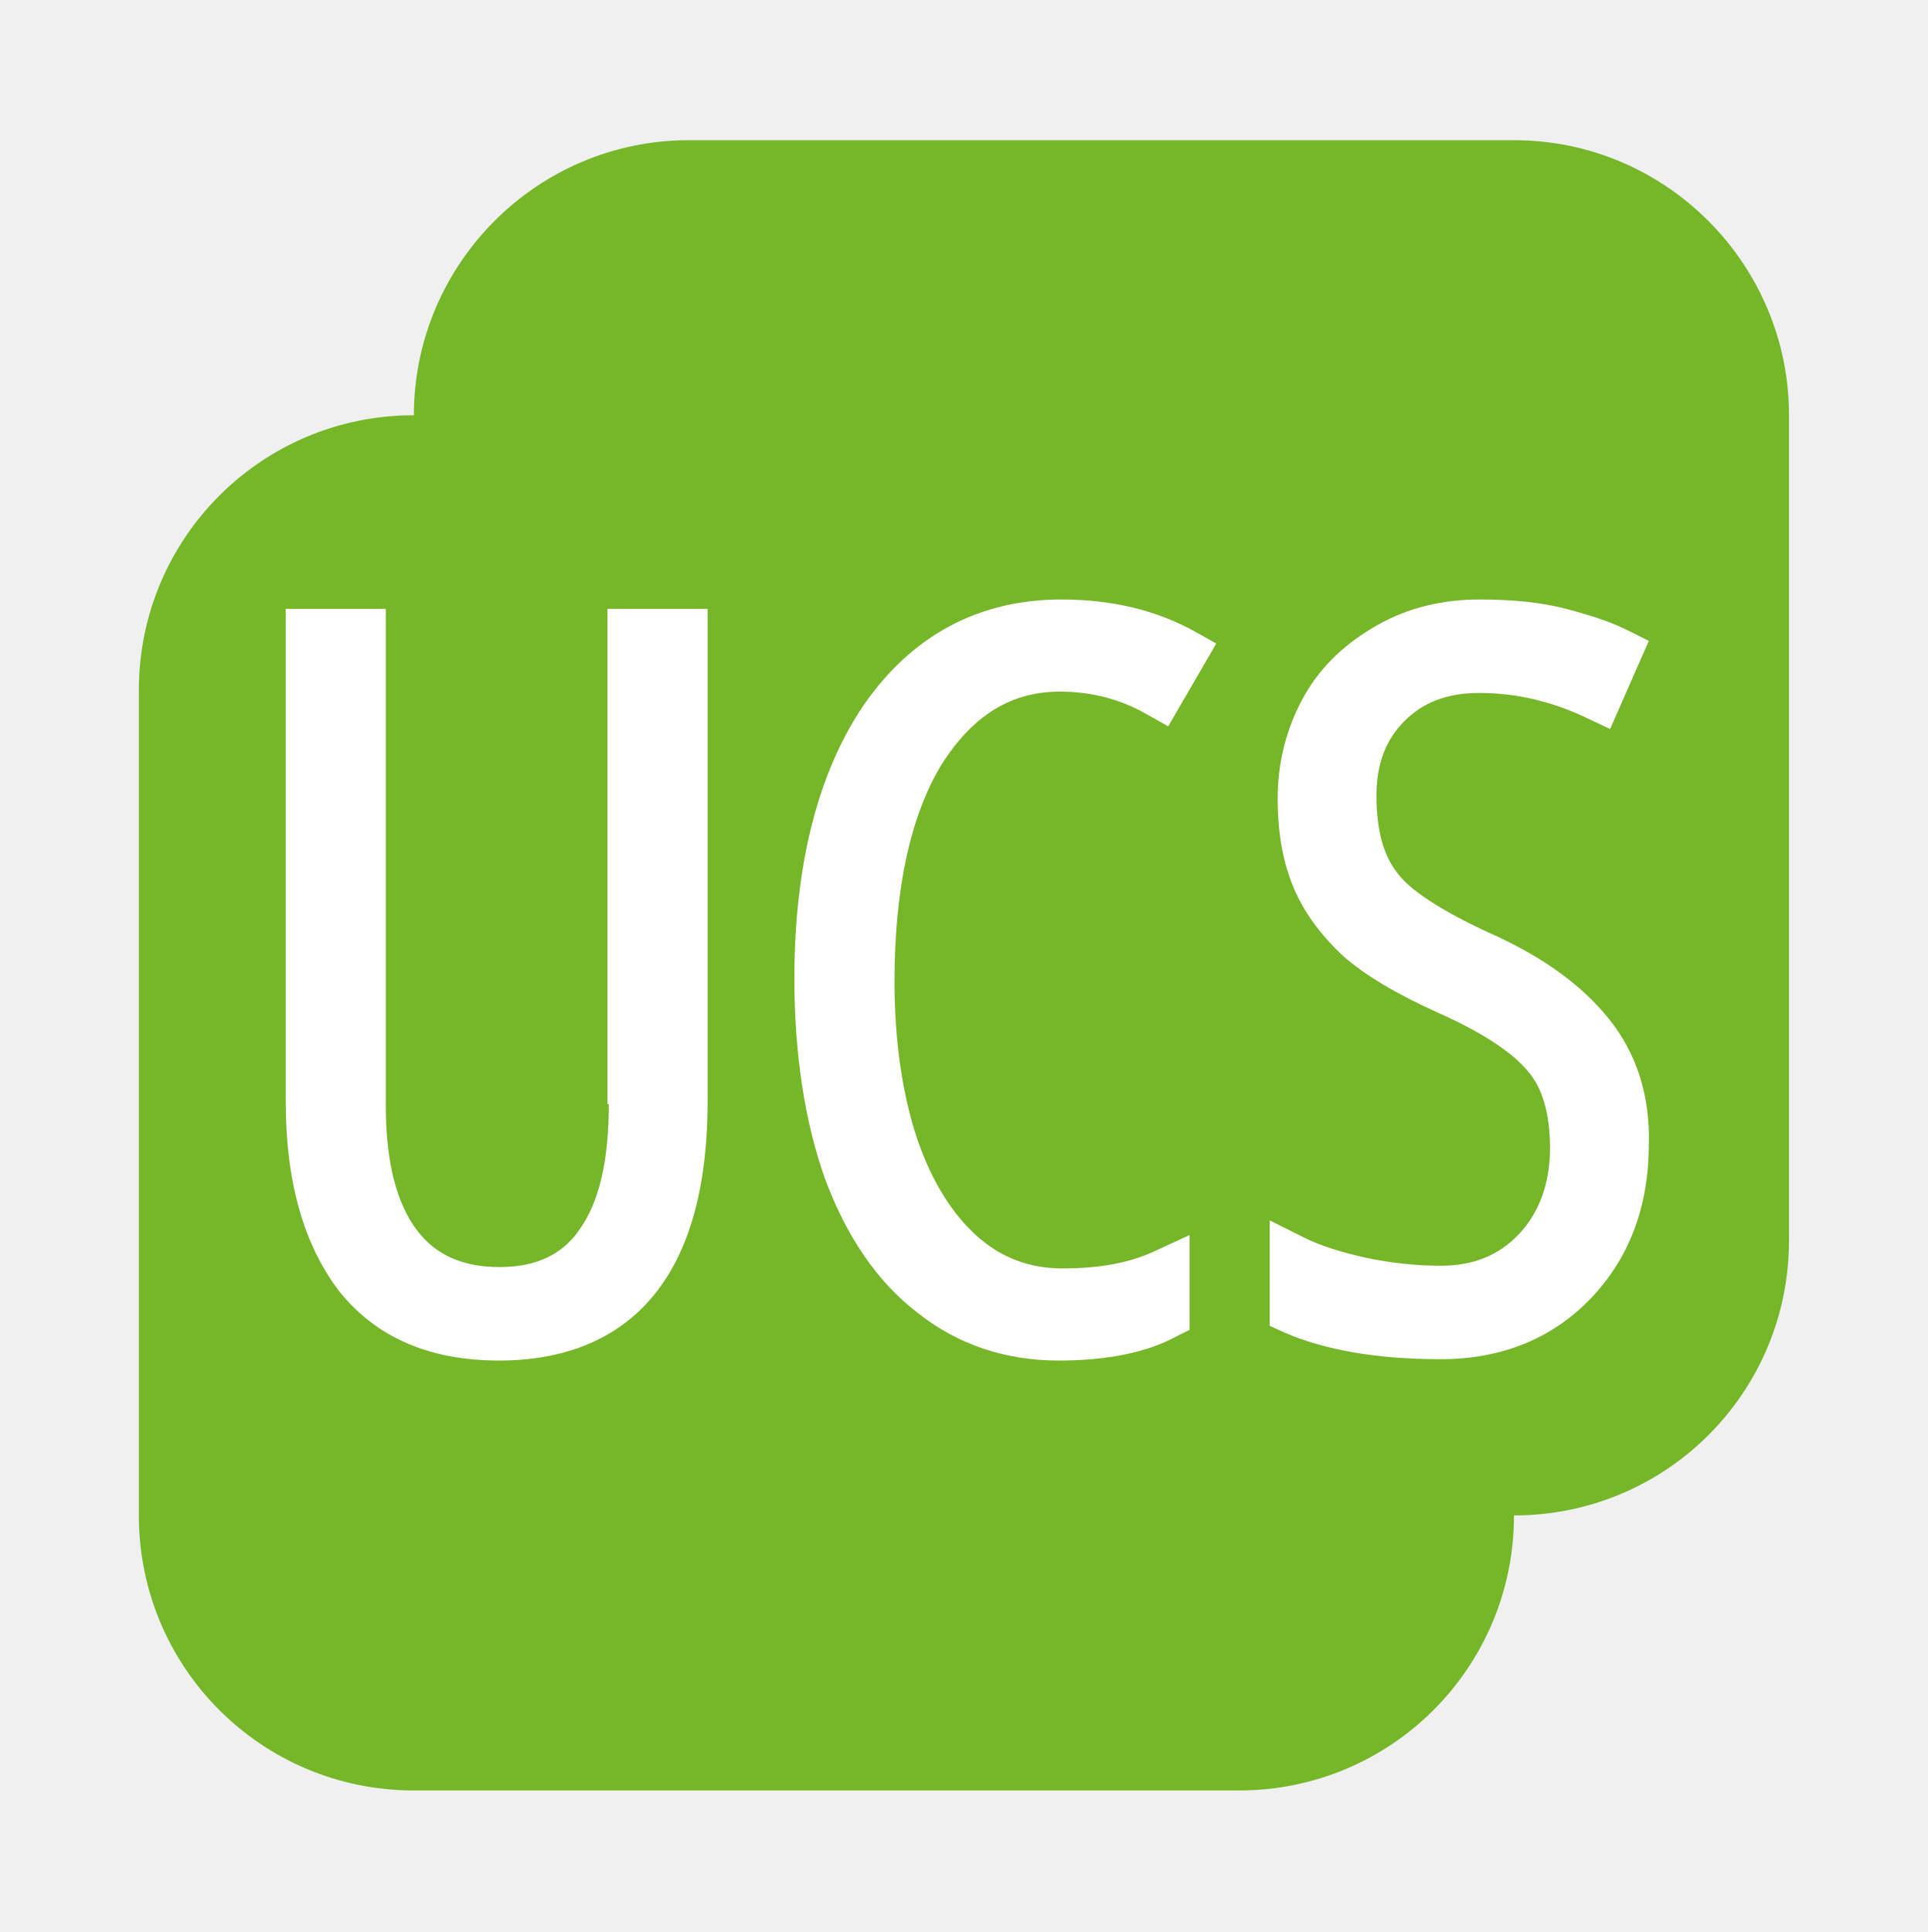
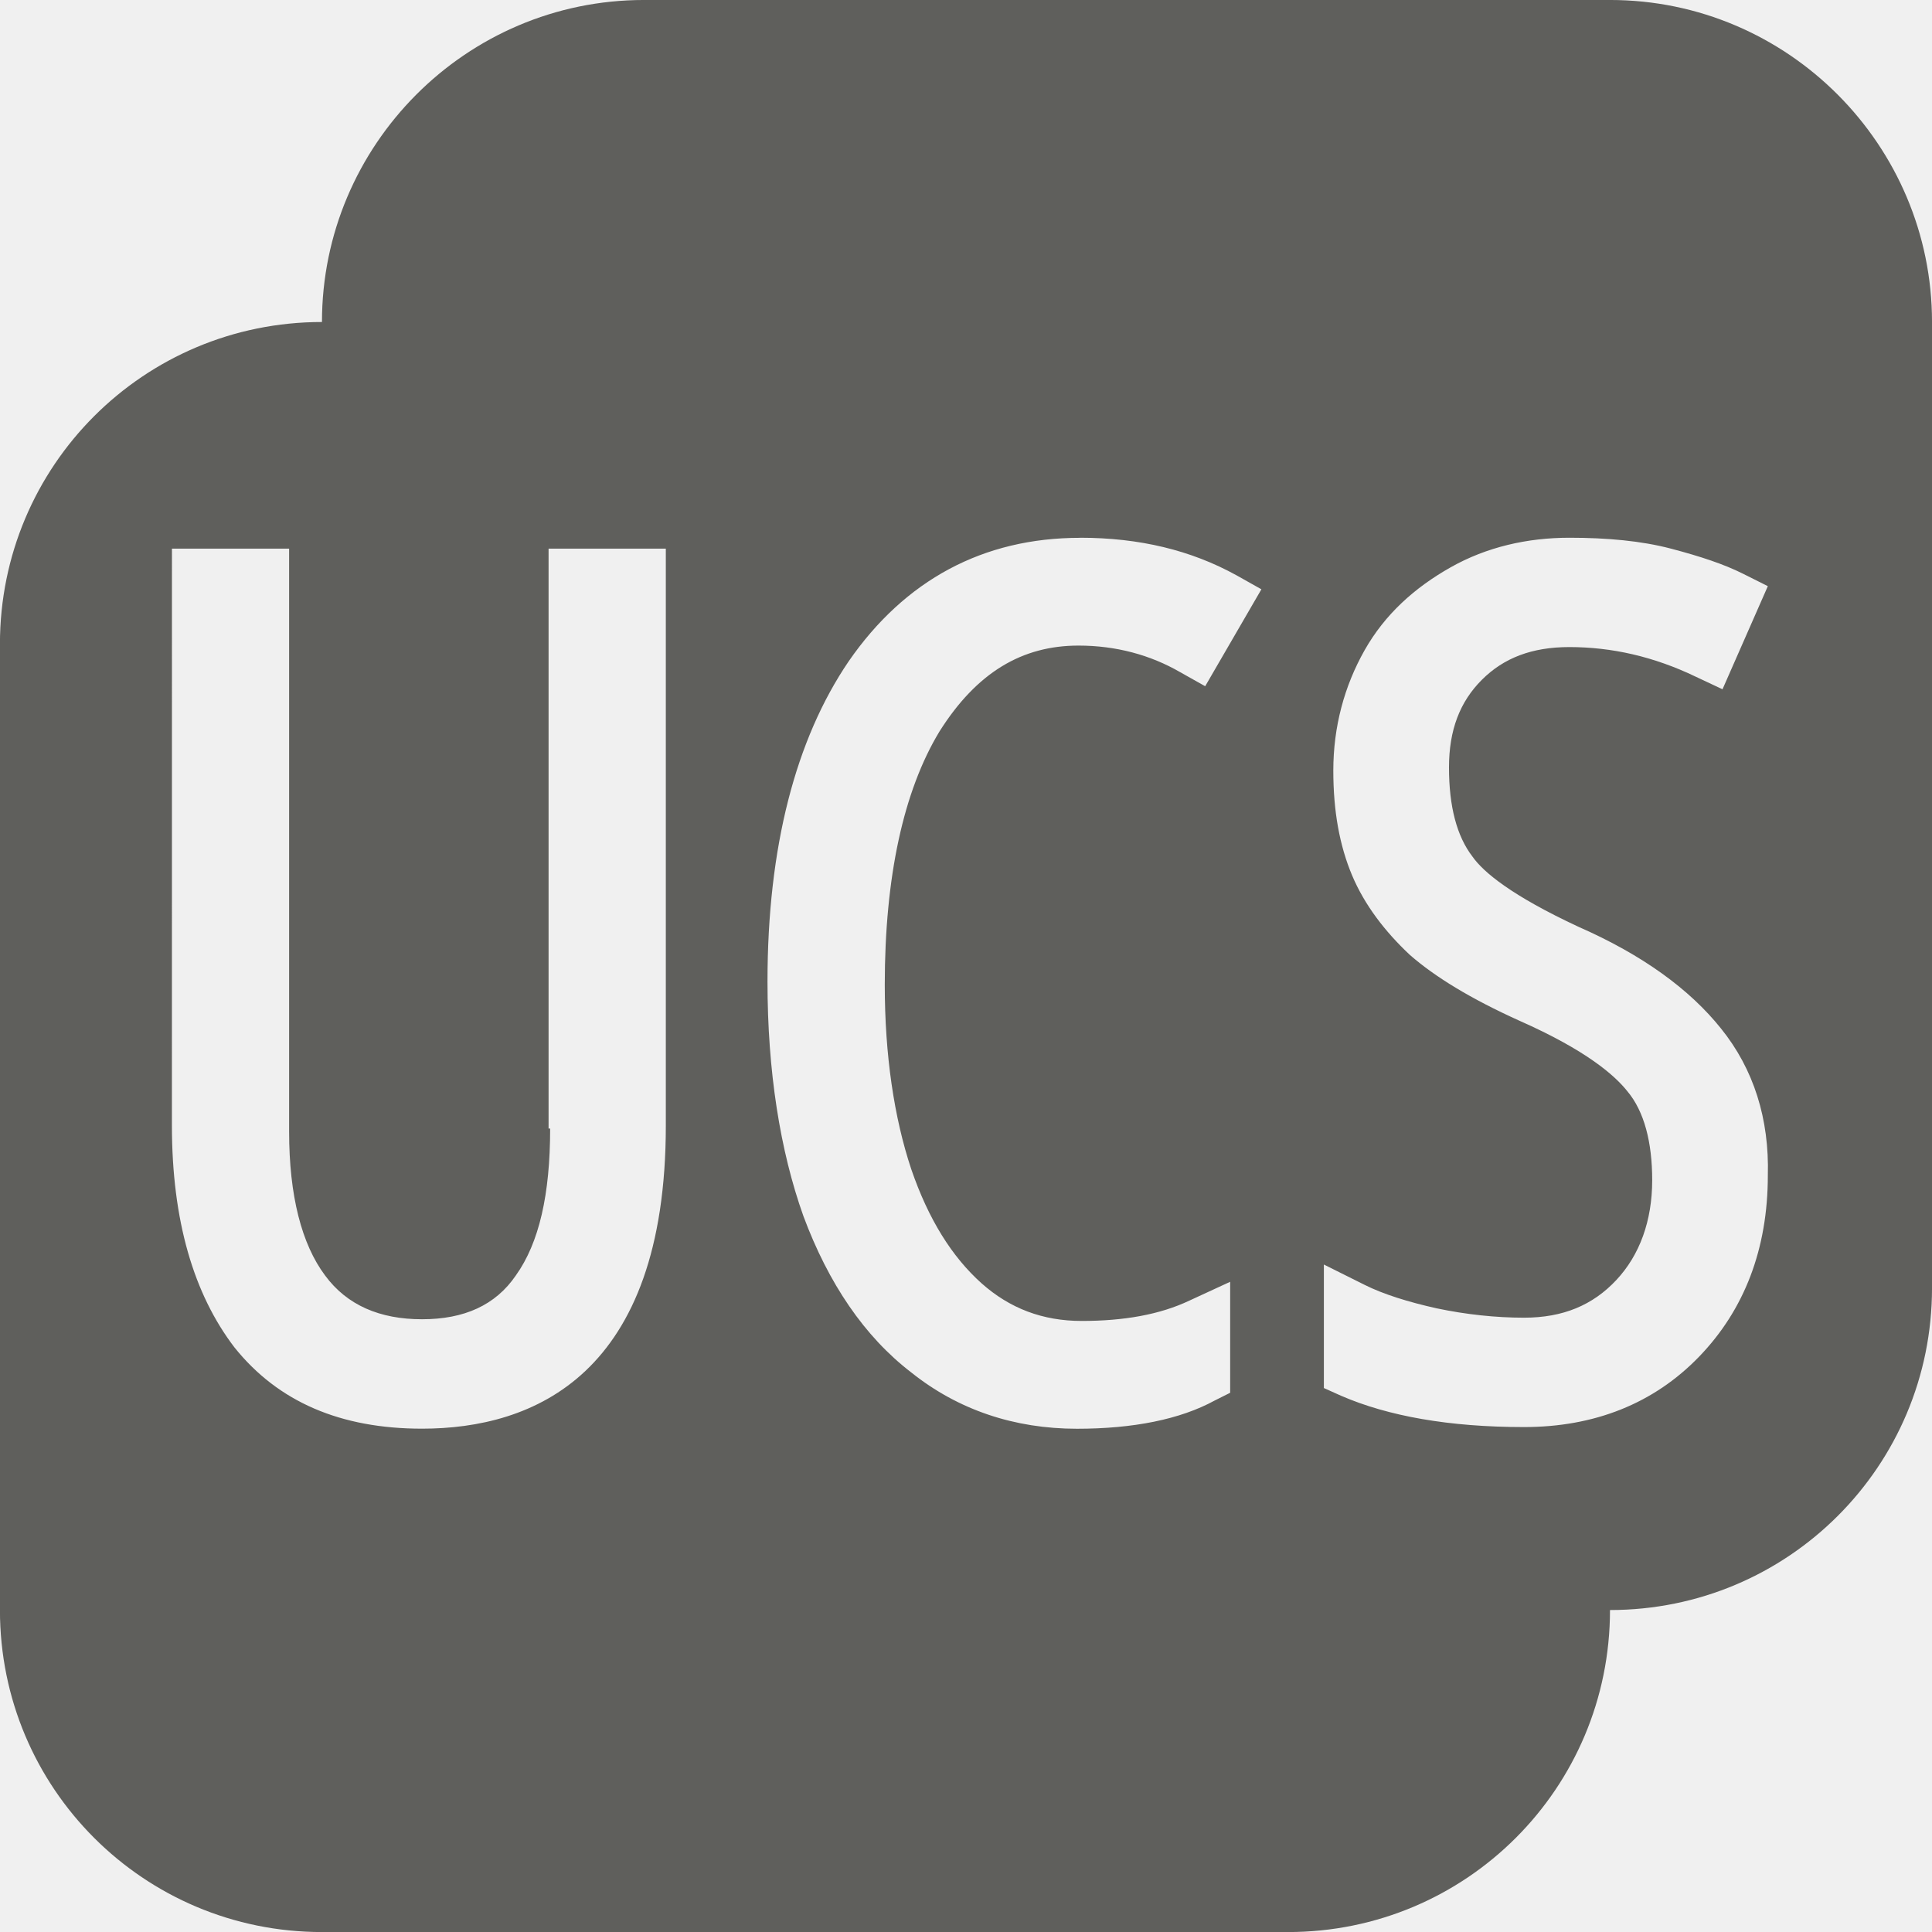
- <svg xmlns="http://www.w3.org/2000/svg" xmlns:xlink="http://www.w3.org/1999/xlink" version="1.1" id="svg5124" x="0px" y="0px" viewBox="0 0 144.4 144.7" style="enable-background:new 0 0 144.4 144.7;" xml:space="preserve">
-   <style type="text/css">
+ <svg xmlns="http://www.w3.org/2000/svg" xmlns:xlink="http://www.w3.org/1999/xlink" version="1.1" id="svg5124" x="0px" y="0px" viewBox="0 0 80 80" xml:space="preserve" width="80" height="80">
+   <defs id="defs32">
+     <defs id="defs11">
+       <rect height="123.6" width="123.6" y="10.5" x="10.4" id="SVGID_3_" />
+     </defs>
+     <clipPath id="SVGID_4_">
+       <use height="100%" width="100%" y="0" x="0" id="use13" style="overflow:visible" xlink:href="#SVGID_3_" />
+     </clipPath>
+   </defs>
+   <style type="text/css" id="style2">
	.st0{clip-path:url(#SVGID_2_);}
	.st1{clip-path:url(#SVGID_4_);fill:#76B72A;}
	.st2{clip-path:url(#SVGID_4_);fill:#FFFFFF;}
</style>
-   <g id="Bildmaterial_2_1_">
-     <g>
-       <defs>
+   <g id="Bildmaterial_2_1_" transform="matrix(0.6472492,0,0,0.6472492,-6.731392,-6.796117)">
+     <g id="g26">
+       <defs id="defs5">
        <rect id="SVGID_1_" x="10.4" y="10.5" width="123.6" height="123.6" />
      </defs>
      <clipPath id="SVGID_2_">
-         <use xlink:href="#SVGID_1_" style="overflow:visible;" />
+         <use xlink:href="#SVGID_1_" style="overflow:visible" id="use7" x="0" y="0" width="100%" height="100%" />
      </clipPath>
-       <g class="st0">
-         <defs>
-           <rect id="SVGID_3_" x="10.4" y="10.5" width="123.6" height="123.6" />
-         </defs>
-         <clipPath id="SVGID_4_">
-           <use xlink:href="#SVGID_3_" style="overflow:visible;" />
-         </clipPath>
-         <path class="st1" d="M113.4,10.5H51.6C40.2,10.5,31,19.8,31,31.1h0v0c-11.4,0-20.6,9.2-20.6,20.6v61.8c0,11.4,9.2,20.6,20.6,20.6     h61.8c11.4,0,20.6-9.2,20.6-20.6c11.4,0,20.6-9.2,20.6-20.6V31.1C134,19.8,124.8,10.5,113.4,10.5" />
-         <path class="st2" d="M45.6,82.7c0,4.2-0.7,7.3-2.2,9.4c-1.3,1.9-3.3,2.8-6,2.8c-2.7,0-4.8-0.9-6.2-2.8c-1.5-2-2.3-5.1-2.3-9.2     V45.6h-7.5v36.9c0,6.1,1.4,10.8,4,14.2c2.8,3.5,6.8,5.2,12,5.2c7.1,0,15.6-3.4,15.6-19.4V45.6h-7.5V82.7z" />
-         <path class="st2" d="M79.4,51.8c2.4,0,4.6,0.6,6.5,1.7l1.6,0.9l3.6-6.2l-1.6-0.9c-2.9-1.6-6.2-2.4-10-2.4     c-6.2,0-11.2,2.7-14.8,7.9c-3.4,5-5.2,11.9-5.2,20.5c0,5.7,0.8,10.8,2.3,15c1.6,4.3,3.9,7.7,6.9,10c3,2.4,6.6,3.6,10.6,3.6     c3.6,0,6.6-0.6,8.8-1.8l1-0.5v-7.1l-2.6,1.2c-1.9,0.9-4.2,1.3-6.9,1.3c-2.5,0-4.6-0.8-6.4-2.4c-1.9-1.7-3.4-4.1-4.5-7.3     c-1.1-3.3-1.7-7.3-1.7-11.8c0-6.9,1.2-12.4,3.5-16.2C72.9,53.5,75.8,51.8,79.4,51.8" />
-         <path class="st2" d="M120.5,76.3c-2-2.5-5-4.7-9.1-6.5c-4.3-2-6.1-3.5-6.8-4.5c-1-1.3-1.5-3.2-1.5-5.7c0-2.4,0.7-4.2,2.1-5.6     c1.4-1.4,3.2-2.1,5.6-2.1c2.7,0,5.4,0.6,8.1,1.9l1.7,0.8l2.9-6.6l-1.6-0.8c-1.2-0.6-2.7-1.1-4.6-1.6c-1.9-0.5-4.1-0.7-6.5-0.7     c-2.7,0-5.3,0.6-7.6,1.9c-2.3,1.3-4.2,3-5.5,5.3c-1.3,2.3-2,4.9-2,7.7c0,2.6,0.4,4.8,1.2,6.7c0.8,1.9,2.1,3.6,3.7,5.1     c1.6,1.4,3.9,2.8,7,4.2c4.3,1.9,6.1,3.5,6.9,4.5c1.1,1.3,1.6,3.3,1.6,5.7c0,2.6-0.8,4.8-2.3,6.4c-1.5,1.6-3.4,2.4-5.9,2.4     c-1.8,0-3.7-0.2-5.6-0.6c-1.8-0.4-3.4-0.9-4.6-1.5l-2.6-1.3v7.9l1.1,0.5c3,1.3,6.9,2,11.7,2c4.5,0,8.3-1.5,11.2-4.5     c2.9-3,4.4-6.9,4.4-11.6C123.6,82.1,122.6,78.9,120.5,76.3" />
-       </g>
+       <path style="fill:#5f5f5c;stroke-width:0.389;fill-opacity:1" clip-path="url(#SVGID_4_)" d="m 31.98,15.941 c -4.438,0 -8.02,3.62 -8.02,8.02 -4.438,0 -8.02,3.582 -8.02,8.02 v 24.059 c 0,4.438 3.582,8.02 8.02,8.02 h 24.059 c 4.438,0 8.02,-3.582 8.02,-8.02 4.438,0 8.02,-3.582 8.02,-8.02 V 23.961 c 0,-4.399 -3.582,-8.02 -8.02,-8.02 z m 10.861,13.393 c 1.479,0 2.764,0.311 3.893,0.934 l 0.623,0.35 -1.4,2.414 -0.623,-0.35 c -0.74,-0.428 -1.597,-0.662 -2.531,-0.662 -1.401,0 -2.531,0.661 -3.465,2.141 -0.895,1.479 -1.361,3.62 -1.361,6.307 2e-6,1.752 0.232,3.309 0.66,4.594 0.428,1.246 1.012,2.18 1.752,2.842 0.701,0.623 1.519,0.936 2.492,0.936 1.051,0 1.946,-0.157 2.686,-0.508 l 1.012,-0.467 v 2.764 l -0.389,0.195 c -0.856,0.467 -2.024,0.701 -3.426,0.701 -1.557,-2e-6 -2.959,-0.468 -4.127,-1.402 -1.168,-0.895 -2.063,-2.219 -2.686,-3.893 -0.584,-1.635 -0.895,-3.621 -0.895,-5.84 0,-3.348 0.7,-6.034 2.023,-7.98 1.401,-2.024 3.348,-3.074 5.762,-3.074 z m 12.186,0 c 0.934,0 1.79,0.077 2.529,0.271 0.74,0.195 1.324,0.389 1.791,0.623 l 0.623,0.312 -1.129,2.568 -0.662,-0.311 c -1.051,-0.506 -2.101,-0.74 -3.152,-0.74 -0.934,0 -1.635,0.271 -2.18,0.816 -0.545,0.545 -0.818,1.247 -0.818,2.182 0,0.973 0.195,1.713 0.584,2.219 0.273,0.389 0.973,0.973 2.646,1.752 1.596,0.701 2.764,1.556 3.543,2.529 0.818,1.012 1.207,2.259 1.168,3.66 0,1.83 -0.584,3.348 -1.713,4.516 -1.129,1.168 -2.608,1.752 -4.359,1.752 -1.869,0 -3.387,-0.273 -4.555,-0.779 l -0.43,-0.193 v -3.076 l 1.014,0.506 c 0.467,0.234 1.09,0.428 1.791,0.584 0.74,0.156 1.479,0.234 2.18,0.234 0.973,0 1.713,-0.313 2.297,-0.936 0.584,-0.623 0.895,-1.478 0.895,-2.49 0,-0.934 -0.195,-1.713 -0.623,-2.219 -0.311,-0.389 -1.012,-1.012 -2.686,-1.752 -1.207,-0.545 -2.102,-1.092 -2.725,-1.637 -0.623,-0.584 -1.13,-1.245 -1.441,-1.984 -0.311,-0.74 -0.467,-1.595 -0.467,-2.607 0,-1.09 0.273,-2.103 0.779,-2.998 0.506,-0.895 1.245,-1.558 2.141,-2.064 0.895,-0.506 1.908,-0.738 2.959,-0.738 z m -34.803,0.271 h 2.918 v 14.521 c 0,1.596 0.313,2.803 0.896,3.582 0.545,0.74 1.363,1.09 2.414,1.09 1.051,0 1.83,-0.35 2.336,-1.09 0.584,-0.818 0.855,-2.025 0.855,-3.66 h -0.039 V 29.605 h 2.92 v 14.365 c 0,6.229 -3.308,7.553 -6.072,7.553 -2.024,-3e-6 -3.582,-0.663 -4.672,-2.025 -1.012,-1.324 -1.557,-3.153 -1.557,-5.527 z" transform="matrix(2.568729,0,0,2.568729,-30.54914,-30.44915)" id="path16" />
    </g>
  </g>
</svg>
